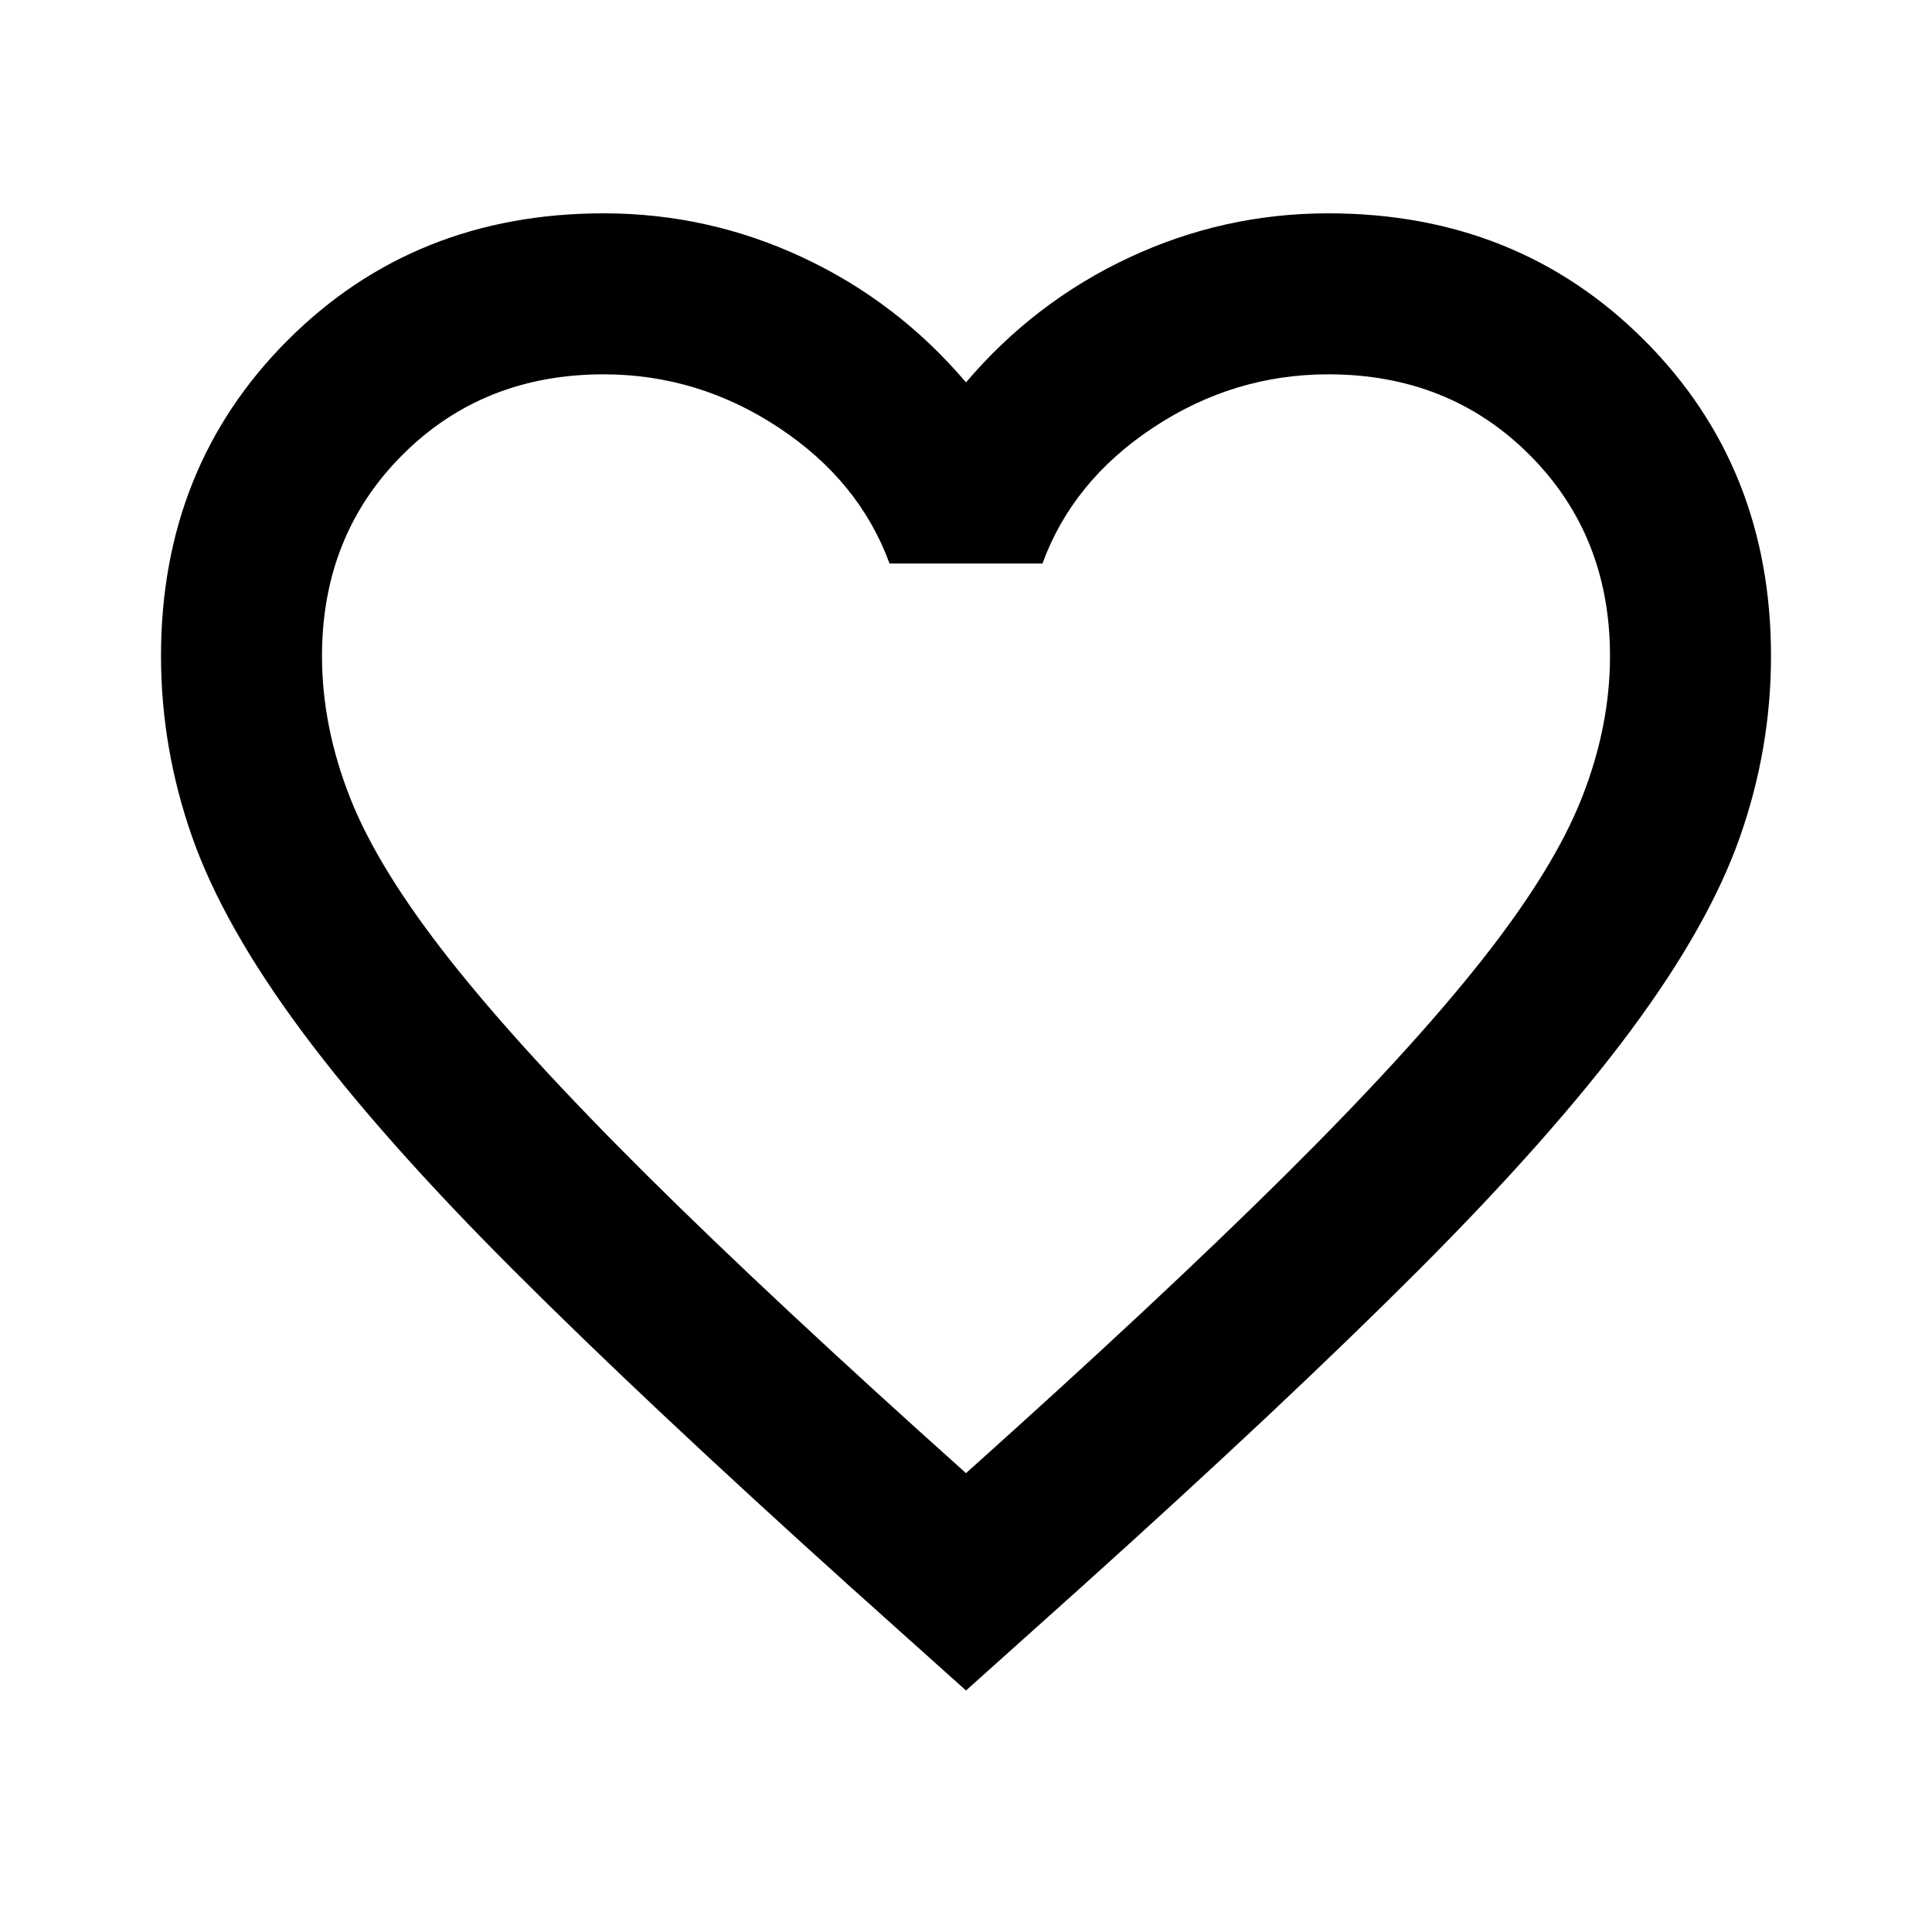
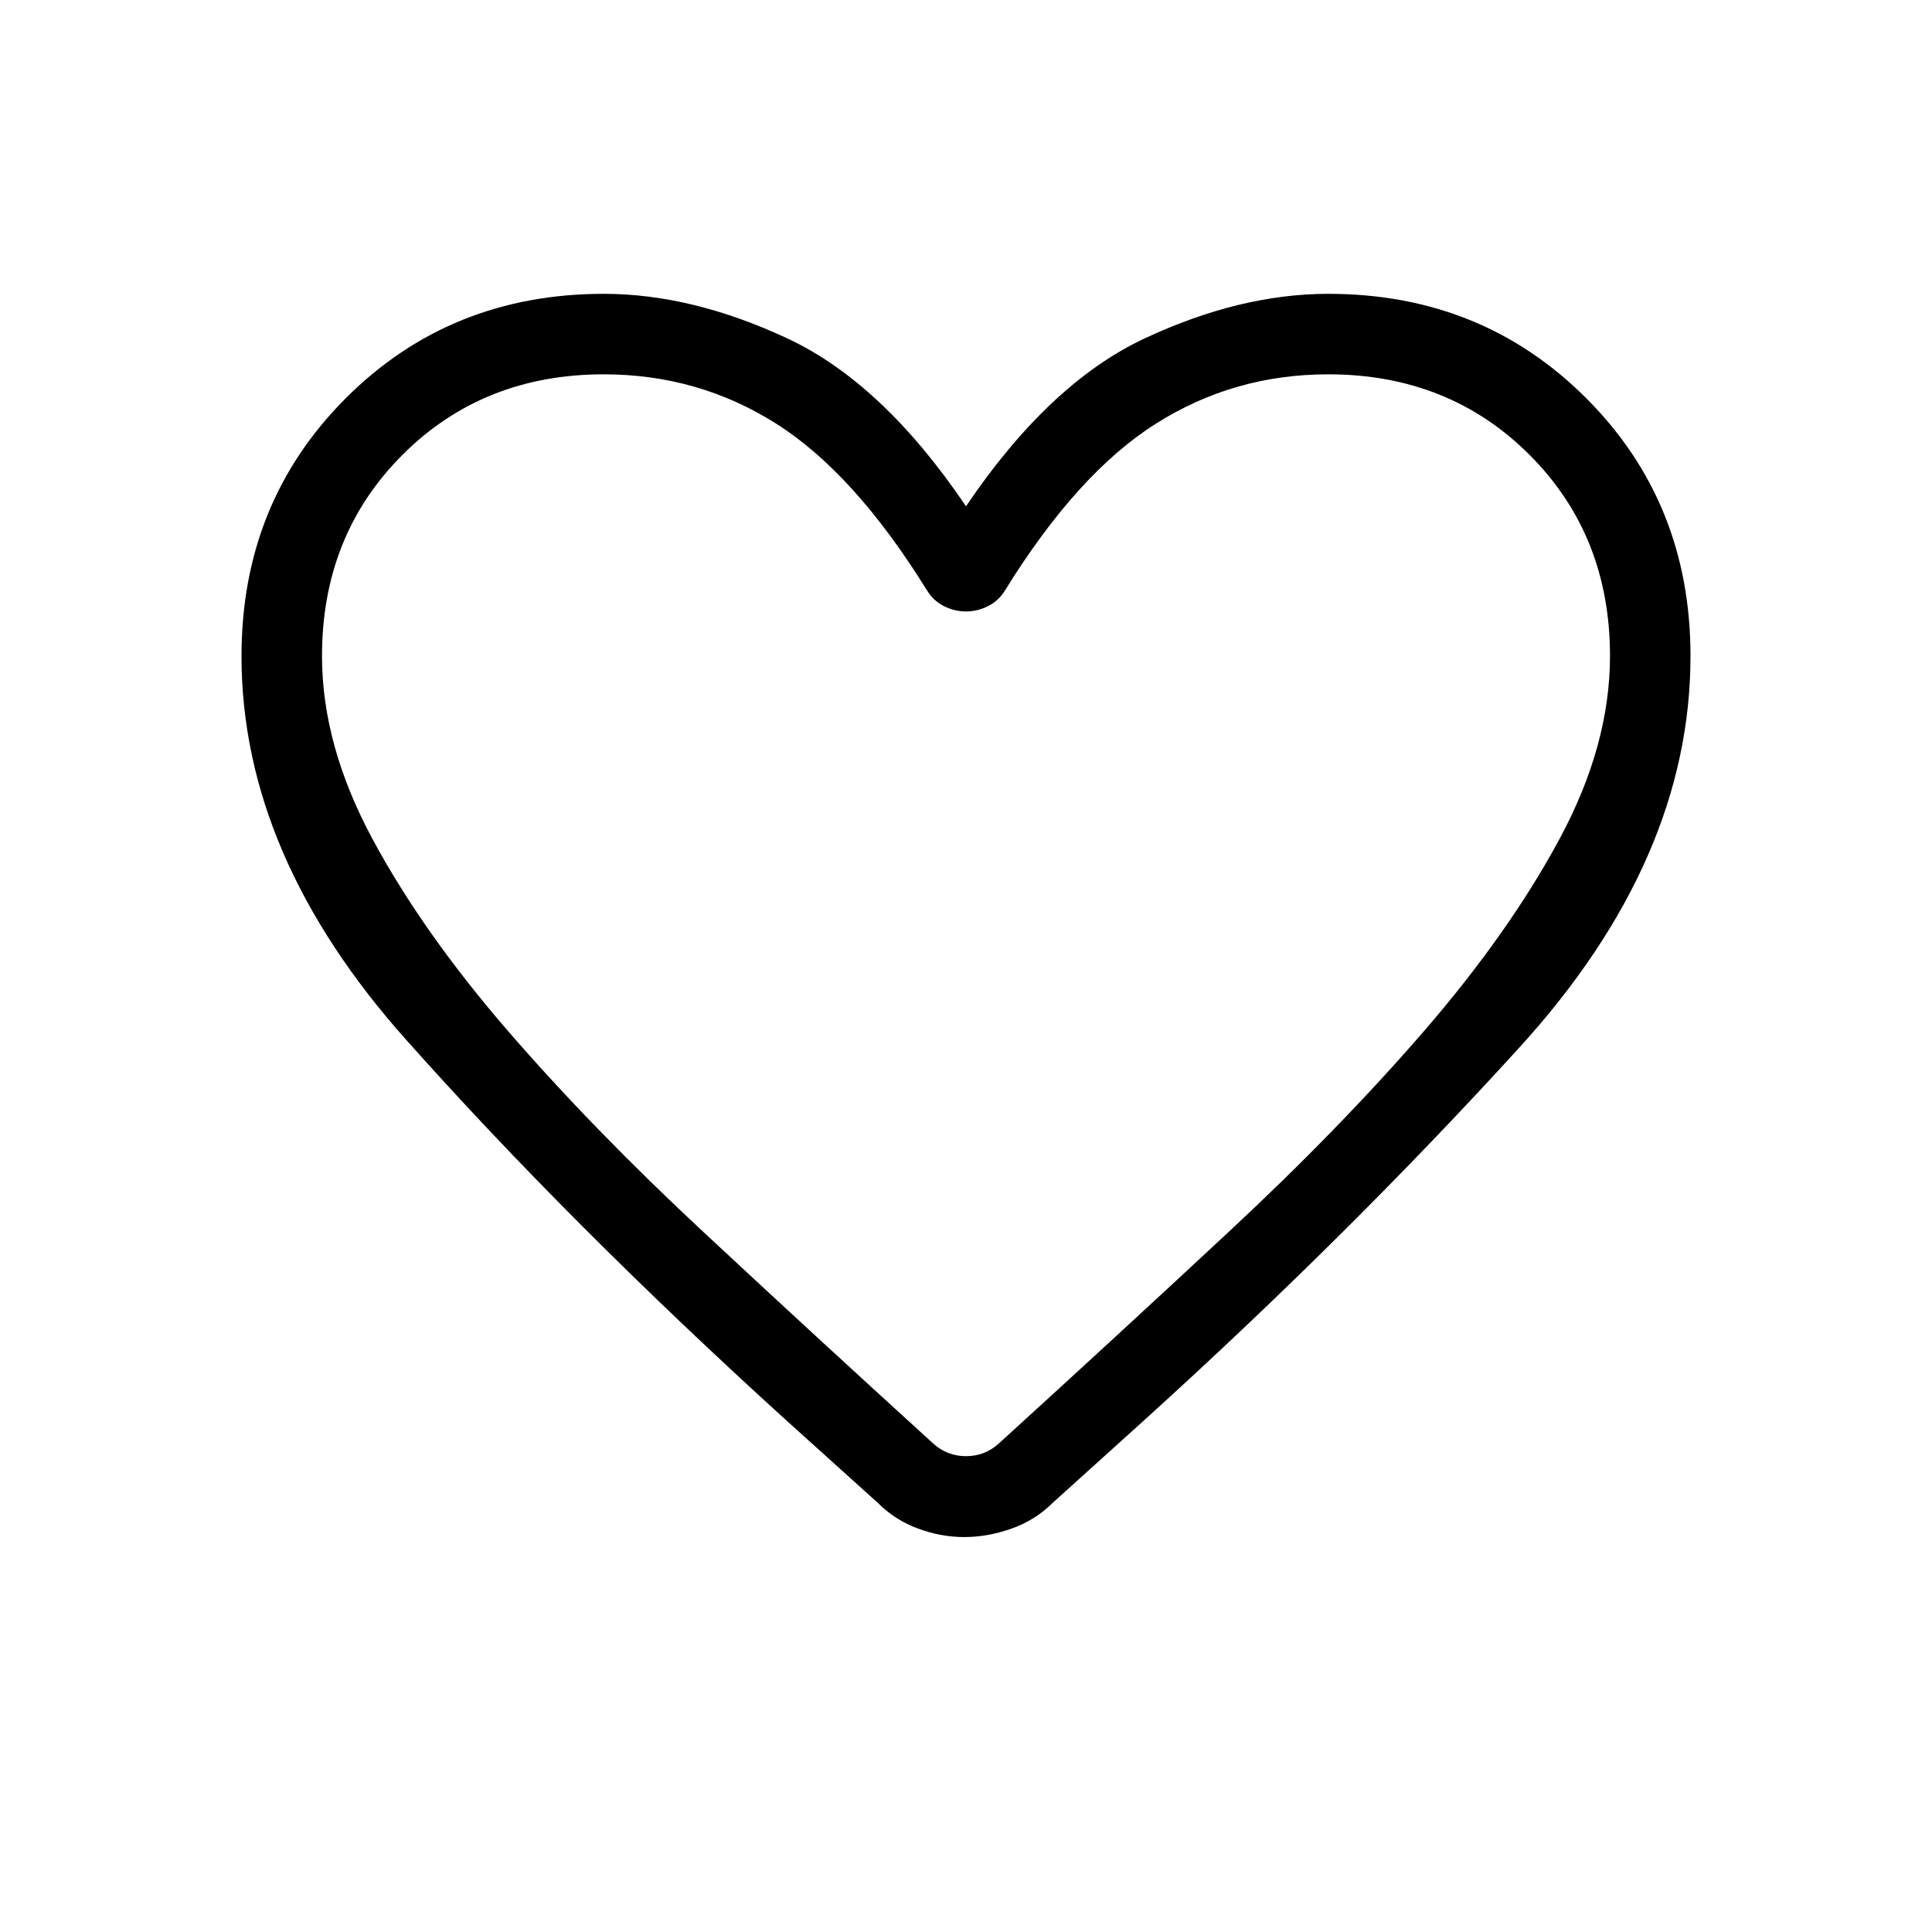
<svg xmlns="http://www.w3.org/2000/svg" width="24" height="24" viewBox="0 0 24 24">
-   <path fill="currentColor" d="m12 21l-1.45-1.3q-2.525-2.275-4.175-3.925T3.75 12.812T2.388 10.4T2 8.15Q2 5.8 3.575 4.225T7.5 2.65q1.3 0 2.475.55T12 4.75q.85-1 2.025-1.55t2.475-.55q2.35 0 3.925 1.575T22 8.15q0 1.15-.387 2.25t-1.363 2.412t-2.625 2.963T13.45 19.7zm0-2.7q2.4-2.15 3.95-3.687t2.45-2.675t1.25-2.026T20 8.15q0-1.5-1-2.5t-2.5-1q-1.175 0-2.175.662T12.95 7h-1.9q-.375-1.025-1.375-1.687T7.5 4.65q-1.5 0-2.5 1t-1 2.5q0 .875.35 1.763t1.25 2.025t2.45 2.675T12 18.3m0-6.825" />
+   <path fill="currentColor" d="M11.98 19.094q-.291 0-.577-.106q-.286-.105-.503-.323L9.752 17.63q-2.67-2.425-4.71-4.717Q3 10.622 3 8.15q0-1.908 1.296-3.204T7.5 3.65q1.094 0 2.279.553T12 6.289q1.037-1.533 2.221-2.086T16.5 3.65q1.908 0 3.204 1.296T21 8.15q0 2.529-2.125 4.862t-4.652 4.622l-1.142 1.031q-.218.218-.513.323t-.587.106m-.47-11.767q-.898-1.448-1.867-2.063Q8.675 4.65 7.5 4.65q-1.5 0-2.5 1t-1 2.5q0 1.108.627 2.272q.627 1.165 1.684 2.386q1.056 1.22 2.429 2.498q1.371 1.277 2.856 2.629q.173.154.404.154t.404-.154q1.485-1.352 2.857-2.63q1.372-1.276 2.429-2.497q1.056-1.222 1.683-2.386T20 8.15q0-1.5-1-2.5t-2.5-1q-1.175 0-2.144.615q-.97.614-1.867 2.062q-.08.135-.214.202T12 7.596t-.275-.067t-.213-.202M12 11.398" />
</svg>
